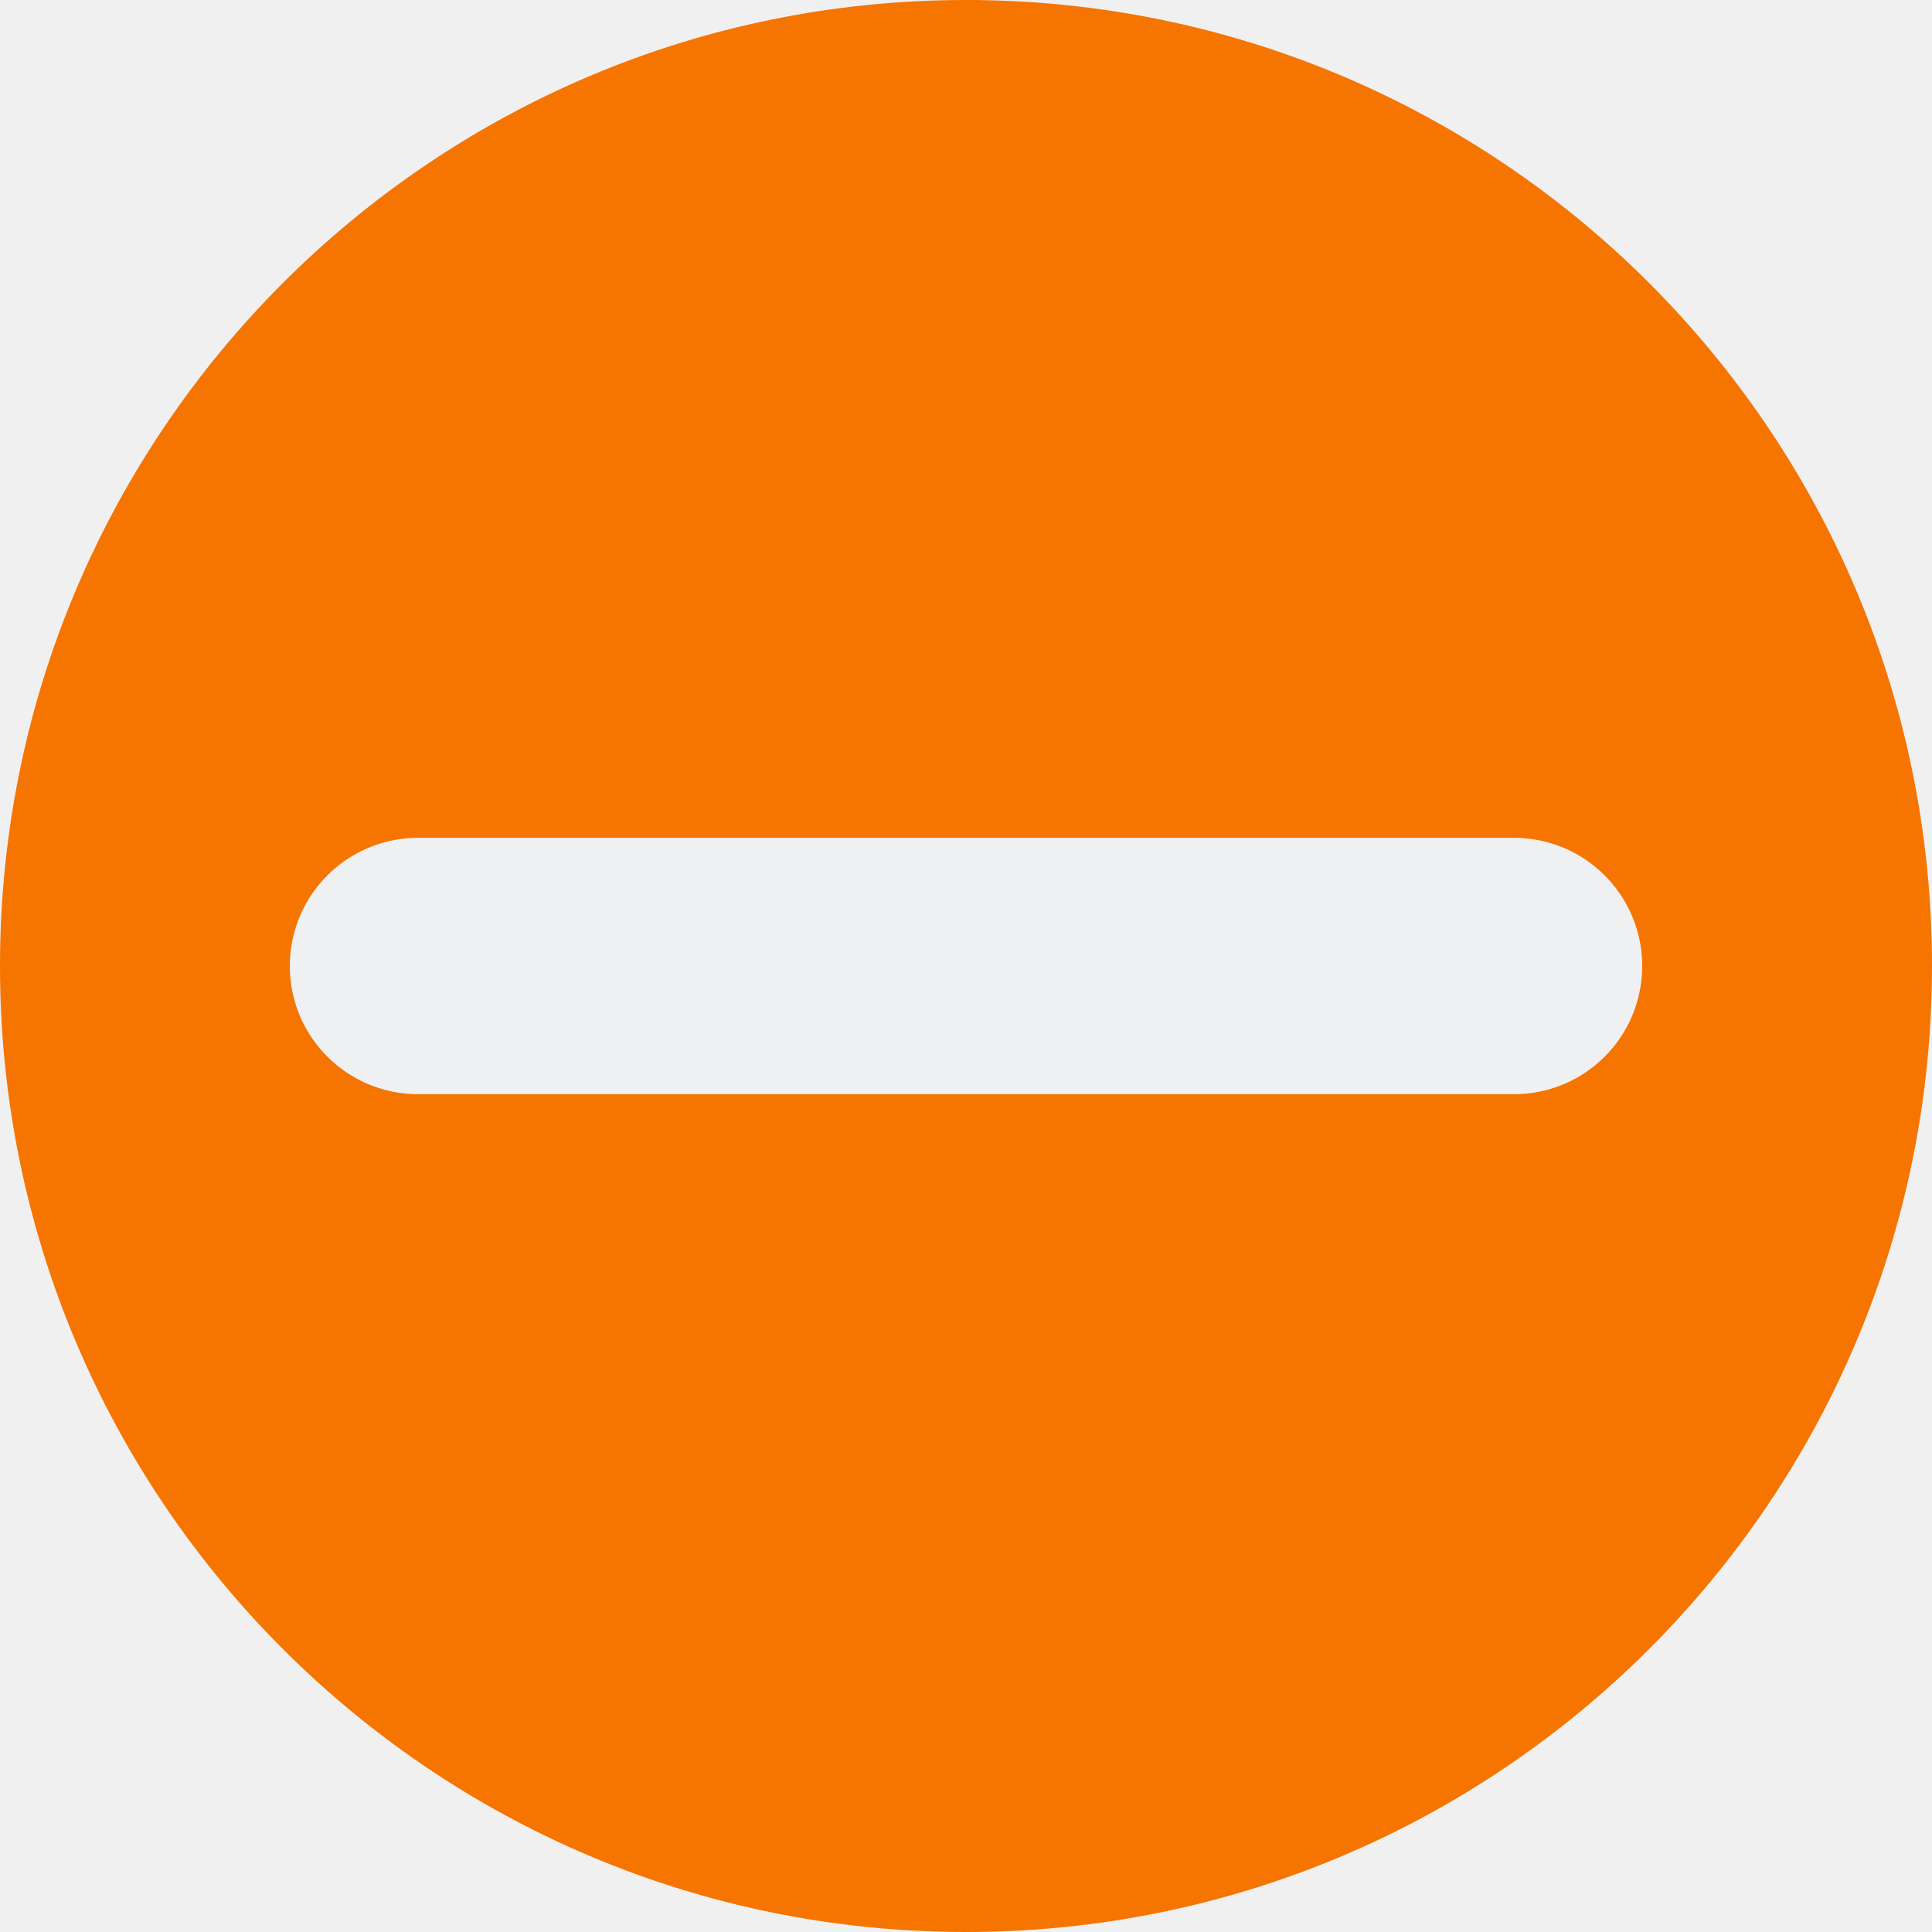
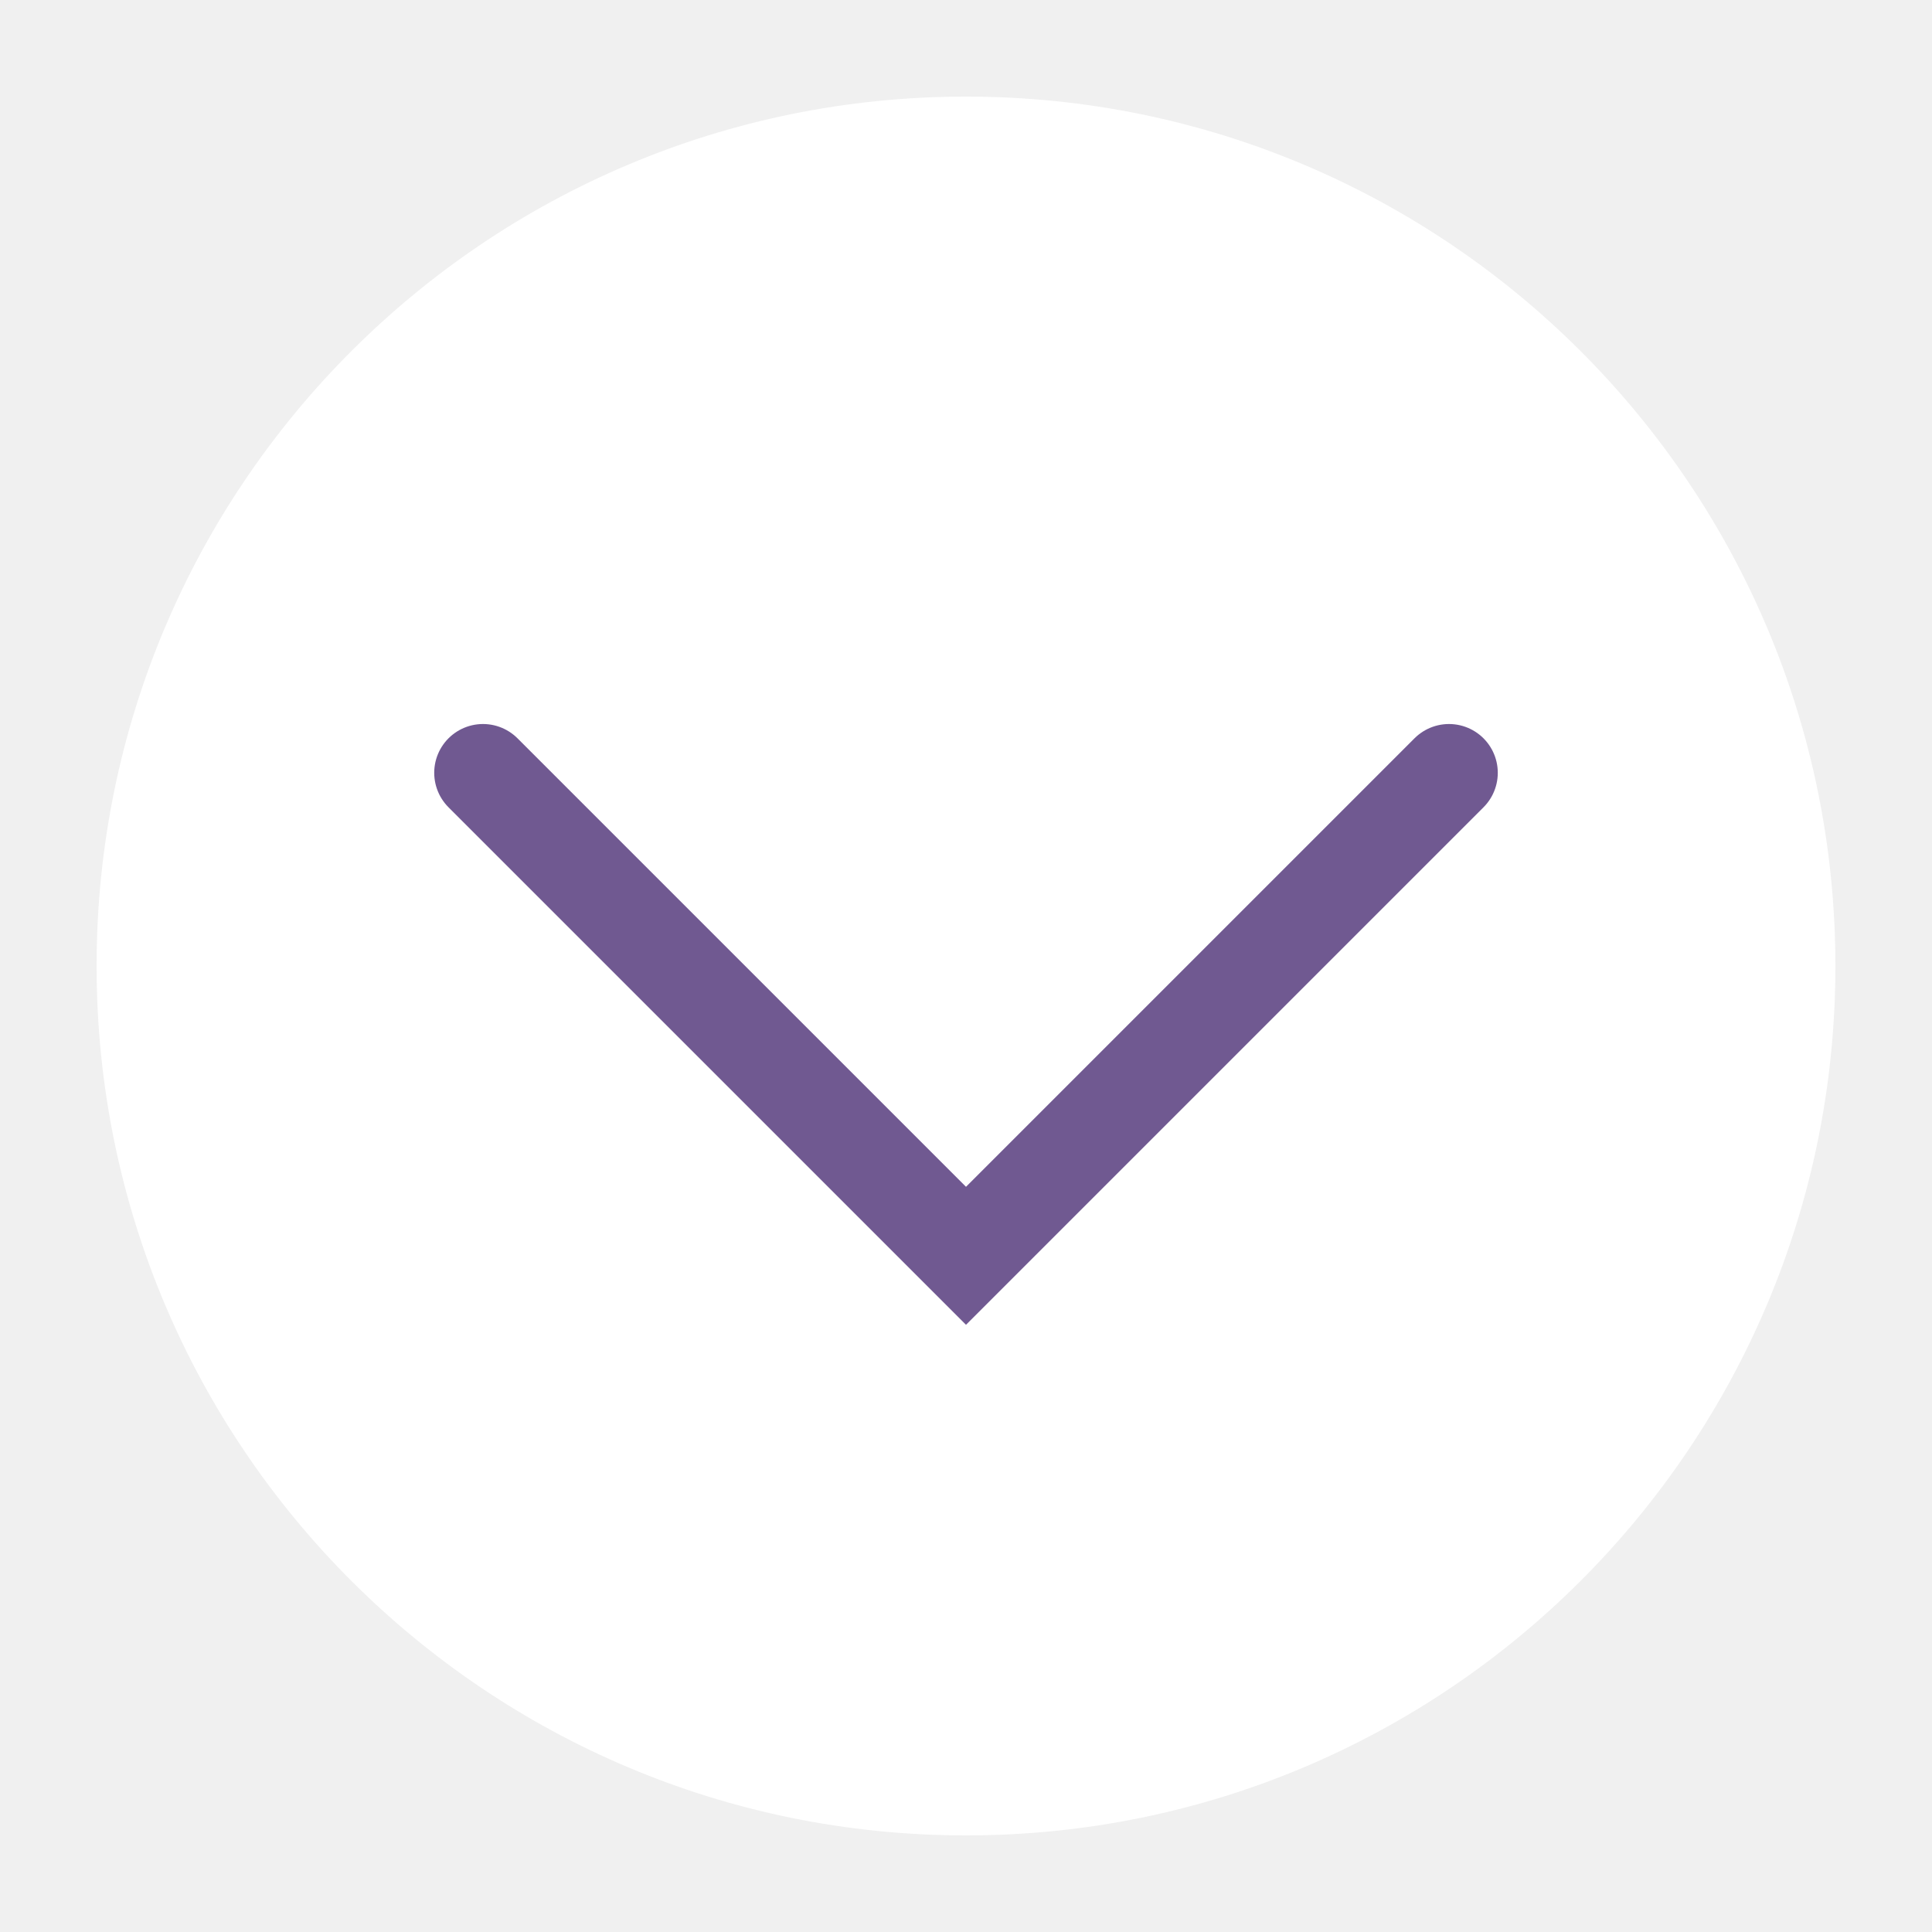
<svg xmlns="http://www.w3.org/2000/svg" viewBox="0 0 50 50" version="1.2" baseProfile="tiny">
  <defs>
</defs>
  <g fill="none" stroke="black" stroke-width="1" fill-rule="evenodd" stroke-linecap="square" stroke-linejoin="bevel">
-     <g fill="#f67400" fill-opacity="1" stroke="none" transform="matrix(0.0552956,0,0,-0.0552959,-0.969795,49.6405)" font-family="Roboto" font-size="10" font-weight="870" font-style="normal">
-       <path vector-effect="none" fill-rule="nonzero" d="M469.653,-6.502 C719.35,-6.502 921.769,195.917 921.769,445.614 C921.769,695.306 719.35,897.725 469.653,897.725 C219.958,897.725 17.538,695.306 17.538,445.614 C17.538,195.917 219.958,-6.502 469.653,-6.502 " />
+     <g fill="#ffffff" fill-opacity="1" stroke="none" transform="matrix(2.5,0,0,2.5,2.5,2.5)" font-family="Roboto" font-size="10" font-weight="870" font-style="normal">
+       <circle cx="9" cy="9" r="9" />
    </g>
-     <g fill="#eff0f1" fill-opacity="1" stroke="none" transform="matrix(0.0552956,0,0,-0.0552959,-0.969795,49.6405)" font-family="Roboto" font-size="10" font-weight="870" font-style="normal">
-       <path vector-effect="none" fill-rule="evenodd" d="M213.173,445.607 L726.137,445.607" />
-     </g>
-     <g fill="none" stroke="#eff0f1" stroke-opacity="1" stroke-width="120" stroke-linecap="round" stroke-linejoin="miter" stroke-miterlimit="4" transform="matrix(0.0552956,0,0,-0.0552959,-0.969795,49.6405)" font-family="Roboto" font-size="10" font-weight="870" font-style="normal">
-       <path vector-effect="none" fill-rule="evenodd" d="M213.173,445.607 L726.137,445.607" />
+     <g fill="none" stroke="#705991" stroke-opacity="1" stroke-width="1.01" stroke-linecap="round" stroke-linejoin="miter" stroke-miterlimit="2" transform="matrix(2.5,0,0,2.5,2.5,2.5)" font-family="Roboto" font-size="10" font-weight="870" font-style="normal">
+       <polyline fill="none" vector-effect="none" points="4,7 9,12 14,7 " />
    </g>
    <g fill="none" stroke="#000000" stroke-opacity="1" stroke-width="1" stroke-linecap="square" stroke-linejoin="bevel" transform="matrix(1,0,0,1,0,0)" font-family="Roboto" font-size="10" font-weight="870" font-style="normal">
</g>
  </g>
</svg>
